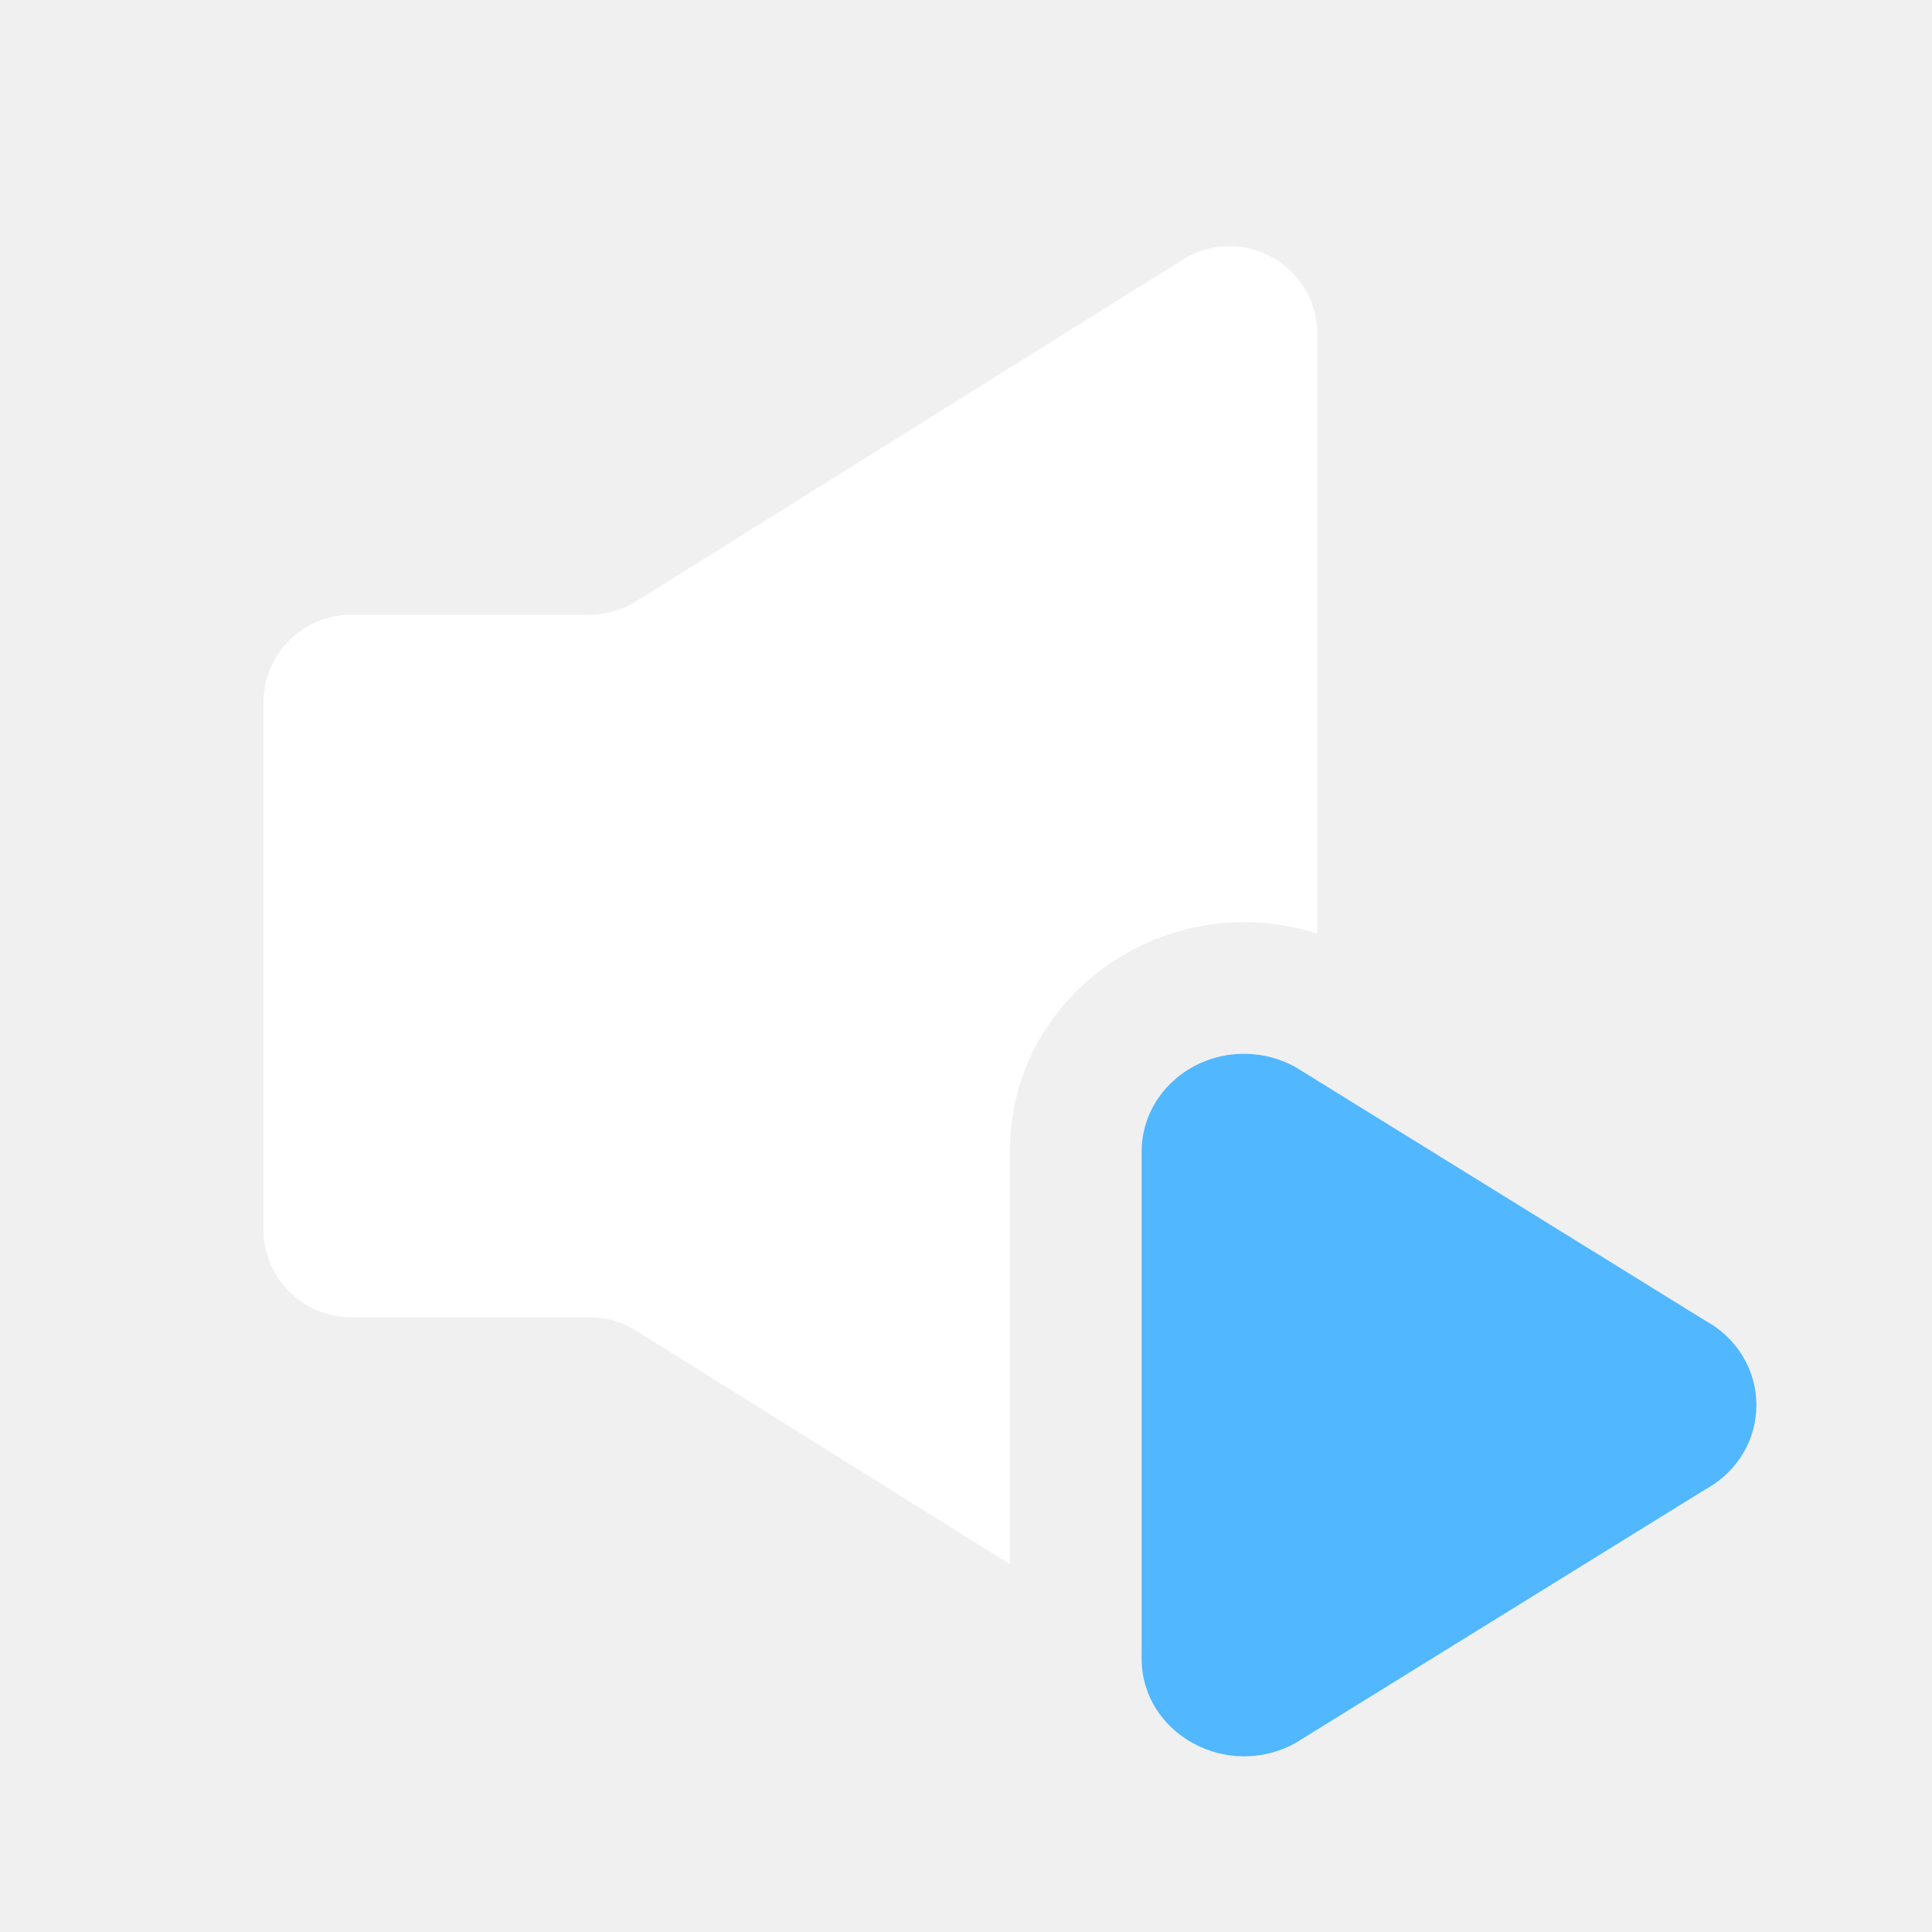
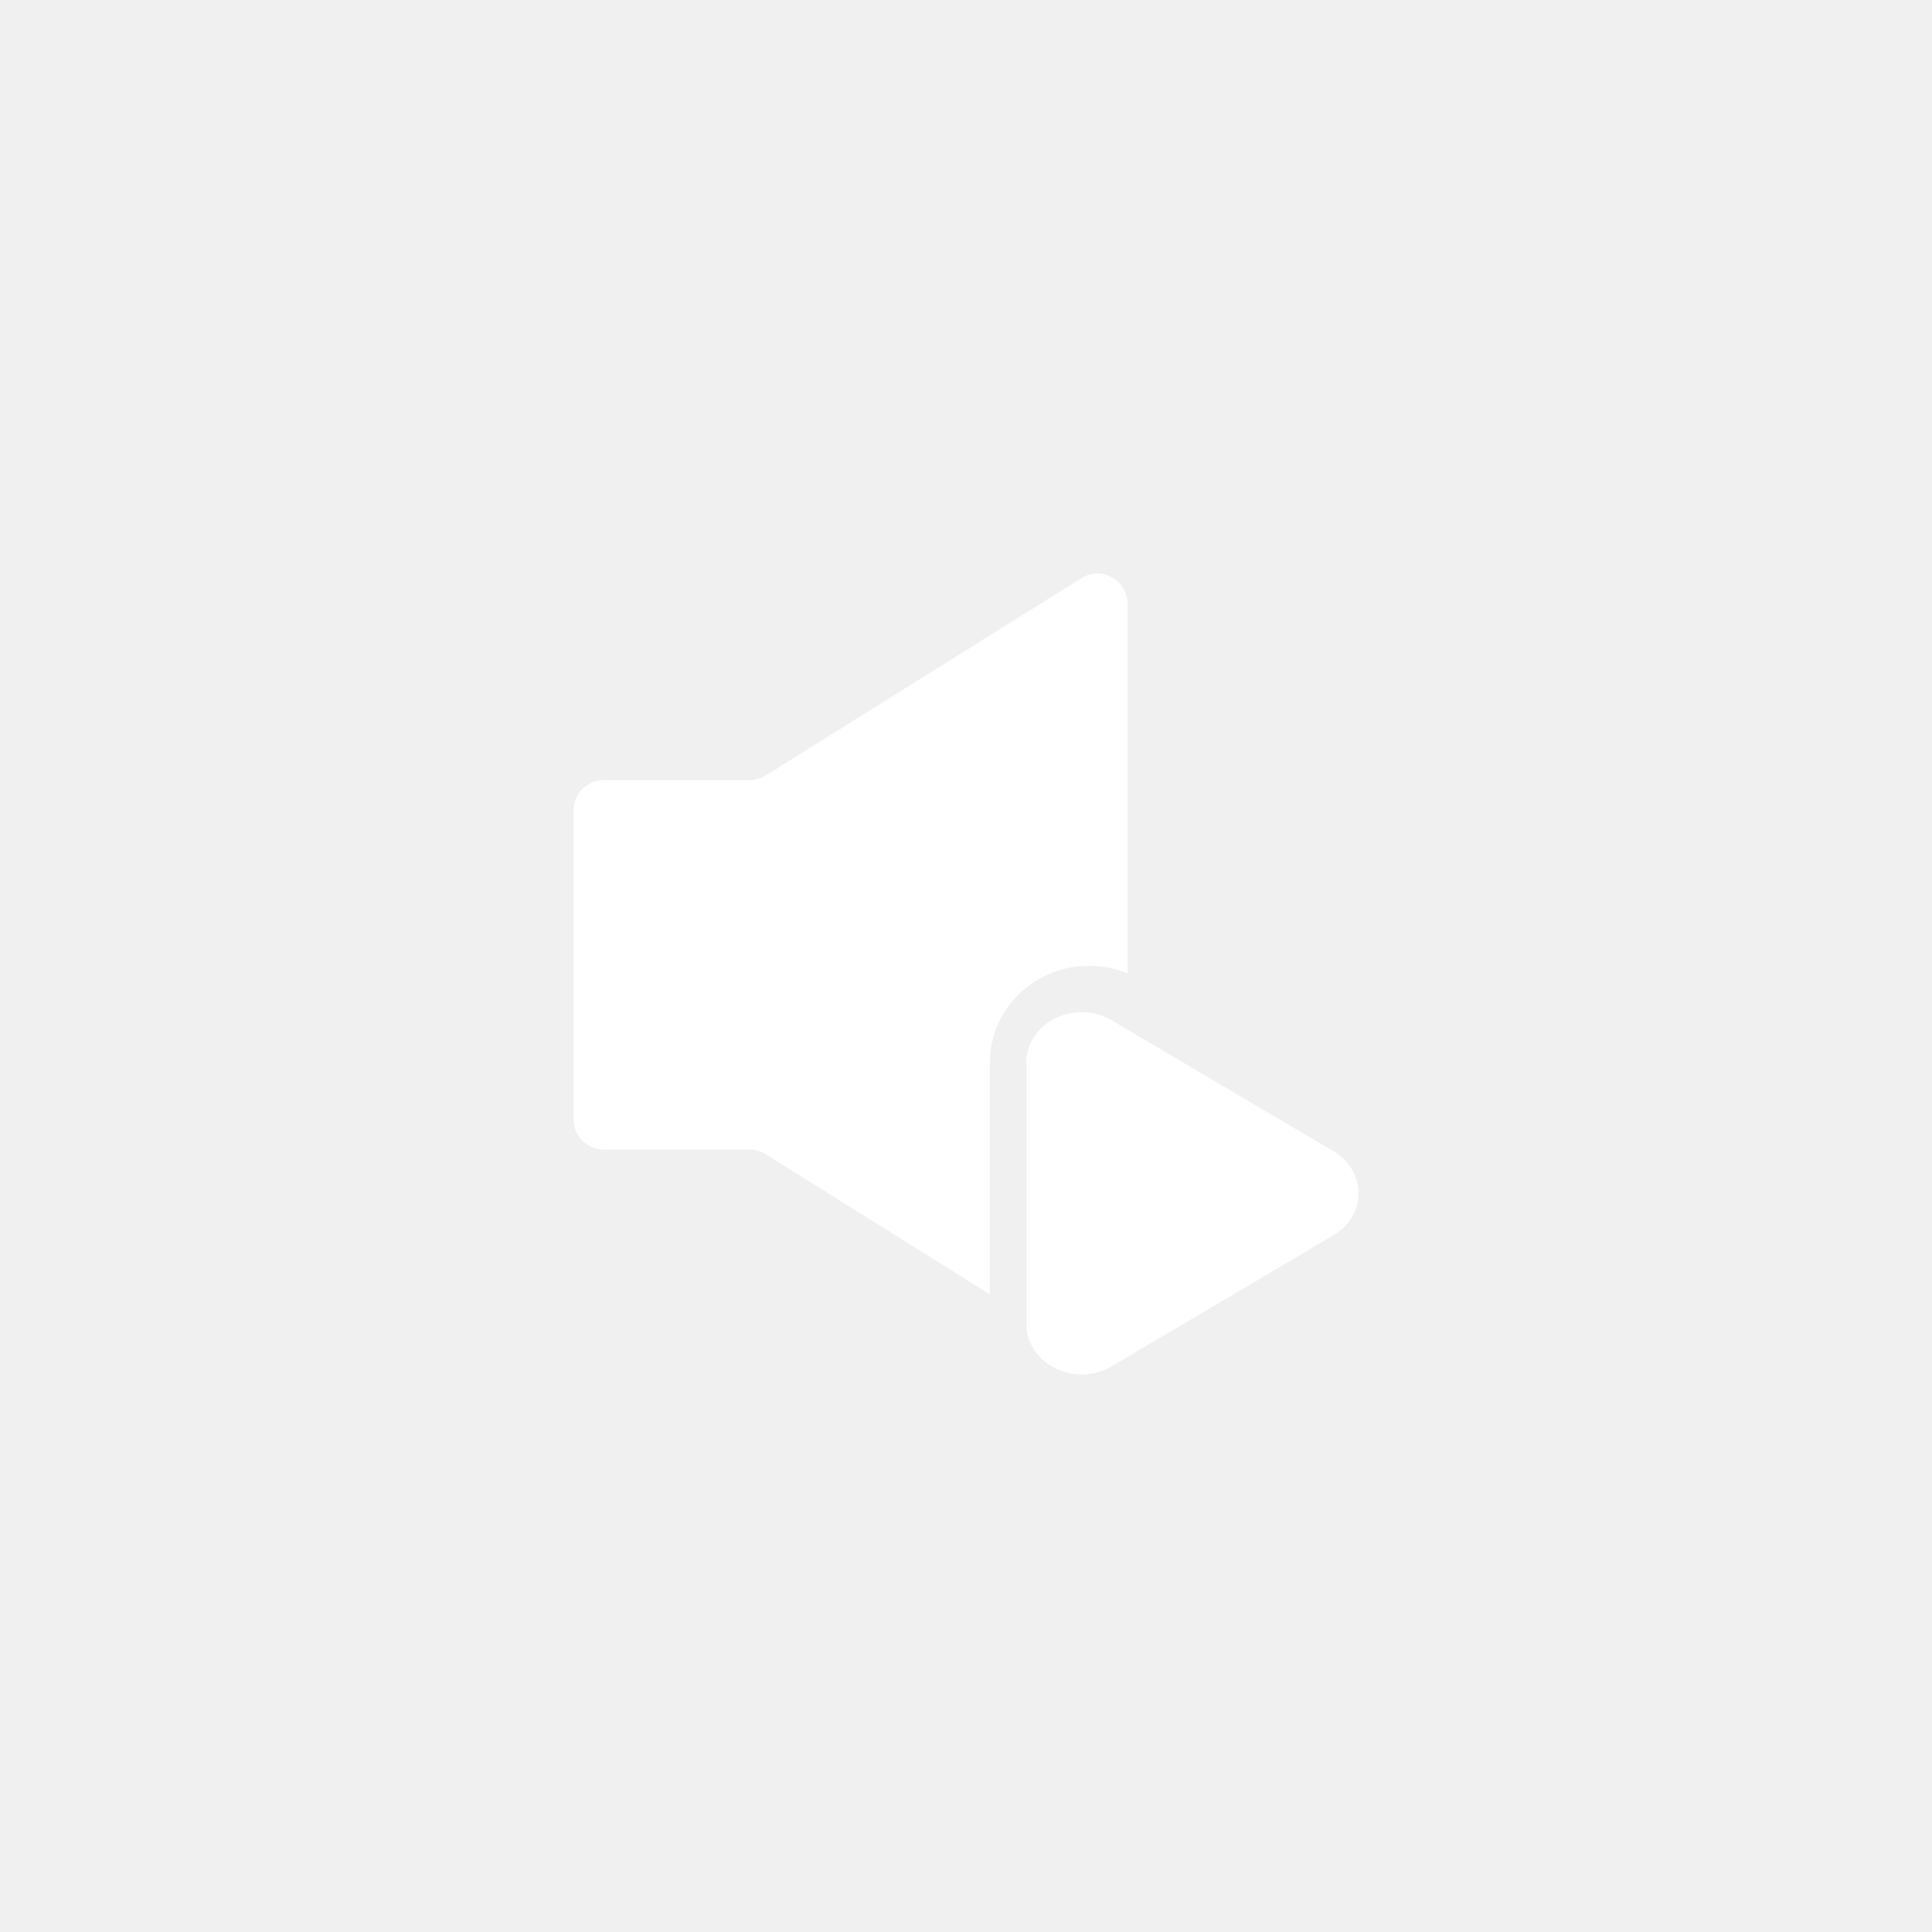
- <svg xmlns="http://www.w3.org/2000/svg" width="22" height="22" viewBox="0 0 22 22" fill="none">
-   <path fill-rule="evenodd" clip-rule="evenodd" d="M3 14V8C3 7.448 3.448 7 4 7H6.713C6.901 7 7.084 6.947 7.243 6.848L13.47 2.956C14.136 2.54 15 3.019 15 3.804V10.631C14.751 10.551 14.491 10.507 14.23 10.501L14.212 10.5H14.207C12.79 10.479 11.5 11.584 11.5 13.112V13.112V17.812L7.243 15.152C7.084 15.053 6.901 15 6.713 15H4C3.448 15 3 14.552 3 14ZM15 14.069V17.931L14.5 18.24V13.759L15 14.069Z" fill="white" />
-   <path d="M14.194 12C13.539 11.986 13 12.488 13 13.112V18.888C13.001 19.743 13.973 20.277 14.75 19.849L19.416 16.962C20.195 16.535 20.195 15.465 19.416 15.037L14.75 12.15C14.581 12.056 14.389 12.005 14.194 12H14.194Z" fill="#51B7FF" />
+ <svg xmlns="http://www.w3.org/2000/svg" width="64" height="64" viewBox="0 0 64 64" fill="none">
+   <path fill-rule="evenodd" clip-rule="evenodd" d="M19 37.08V26.844C19 26.292 19.448 25.844 20 25.844H24.831C25.018 25.844 25.202 25.792 25.361 25.692L35.823 19.154C36.489 18.737 37.353 19.216 37.353 20.002V32.243C36.972 32.087 36.566 32.002 36.156 31.992L36.138 31.992H36.135C34.37 31.962 32.794 33.333 32.794 35.192V35.192V42.877L25.361 38.232C25.202 38.132 25.018 38.08 24.831 38.08H20C19.448 38.08 19 37.632 19 37.08ZM37.353 35.721V43.496L36.226 44.193C36.12 44.243 36.007 44.236 35.909 44.182C35.858 44.154 35.829 44.122 35.814 44.098C35.802 44.08 35.794 44.06 35.794 44.025V35.192V35.191C35.794 35.16 35.805 35.118 35.854 35.073C35.903 35.027 35.982 34.989 36.085 34.992C36.138 34.993 36.185 35.005 36.225 35.024L37.353 35.721Z" fill="white" />
+   <path d="M35.876 33.53C34.847 33.508 34 34.261 34 35.197V43.861C34.001 45.144 35.528 45.945 36.75 45.304L44.083 40.973C45.306 40.332 45.306 38.727 44.083 38.085L36.75 33.755C36.484 33.614 36.184 33.537 35.876 33.53H35.876Z" fill="white" />
</svg>
